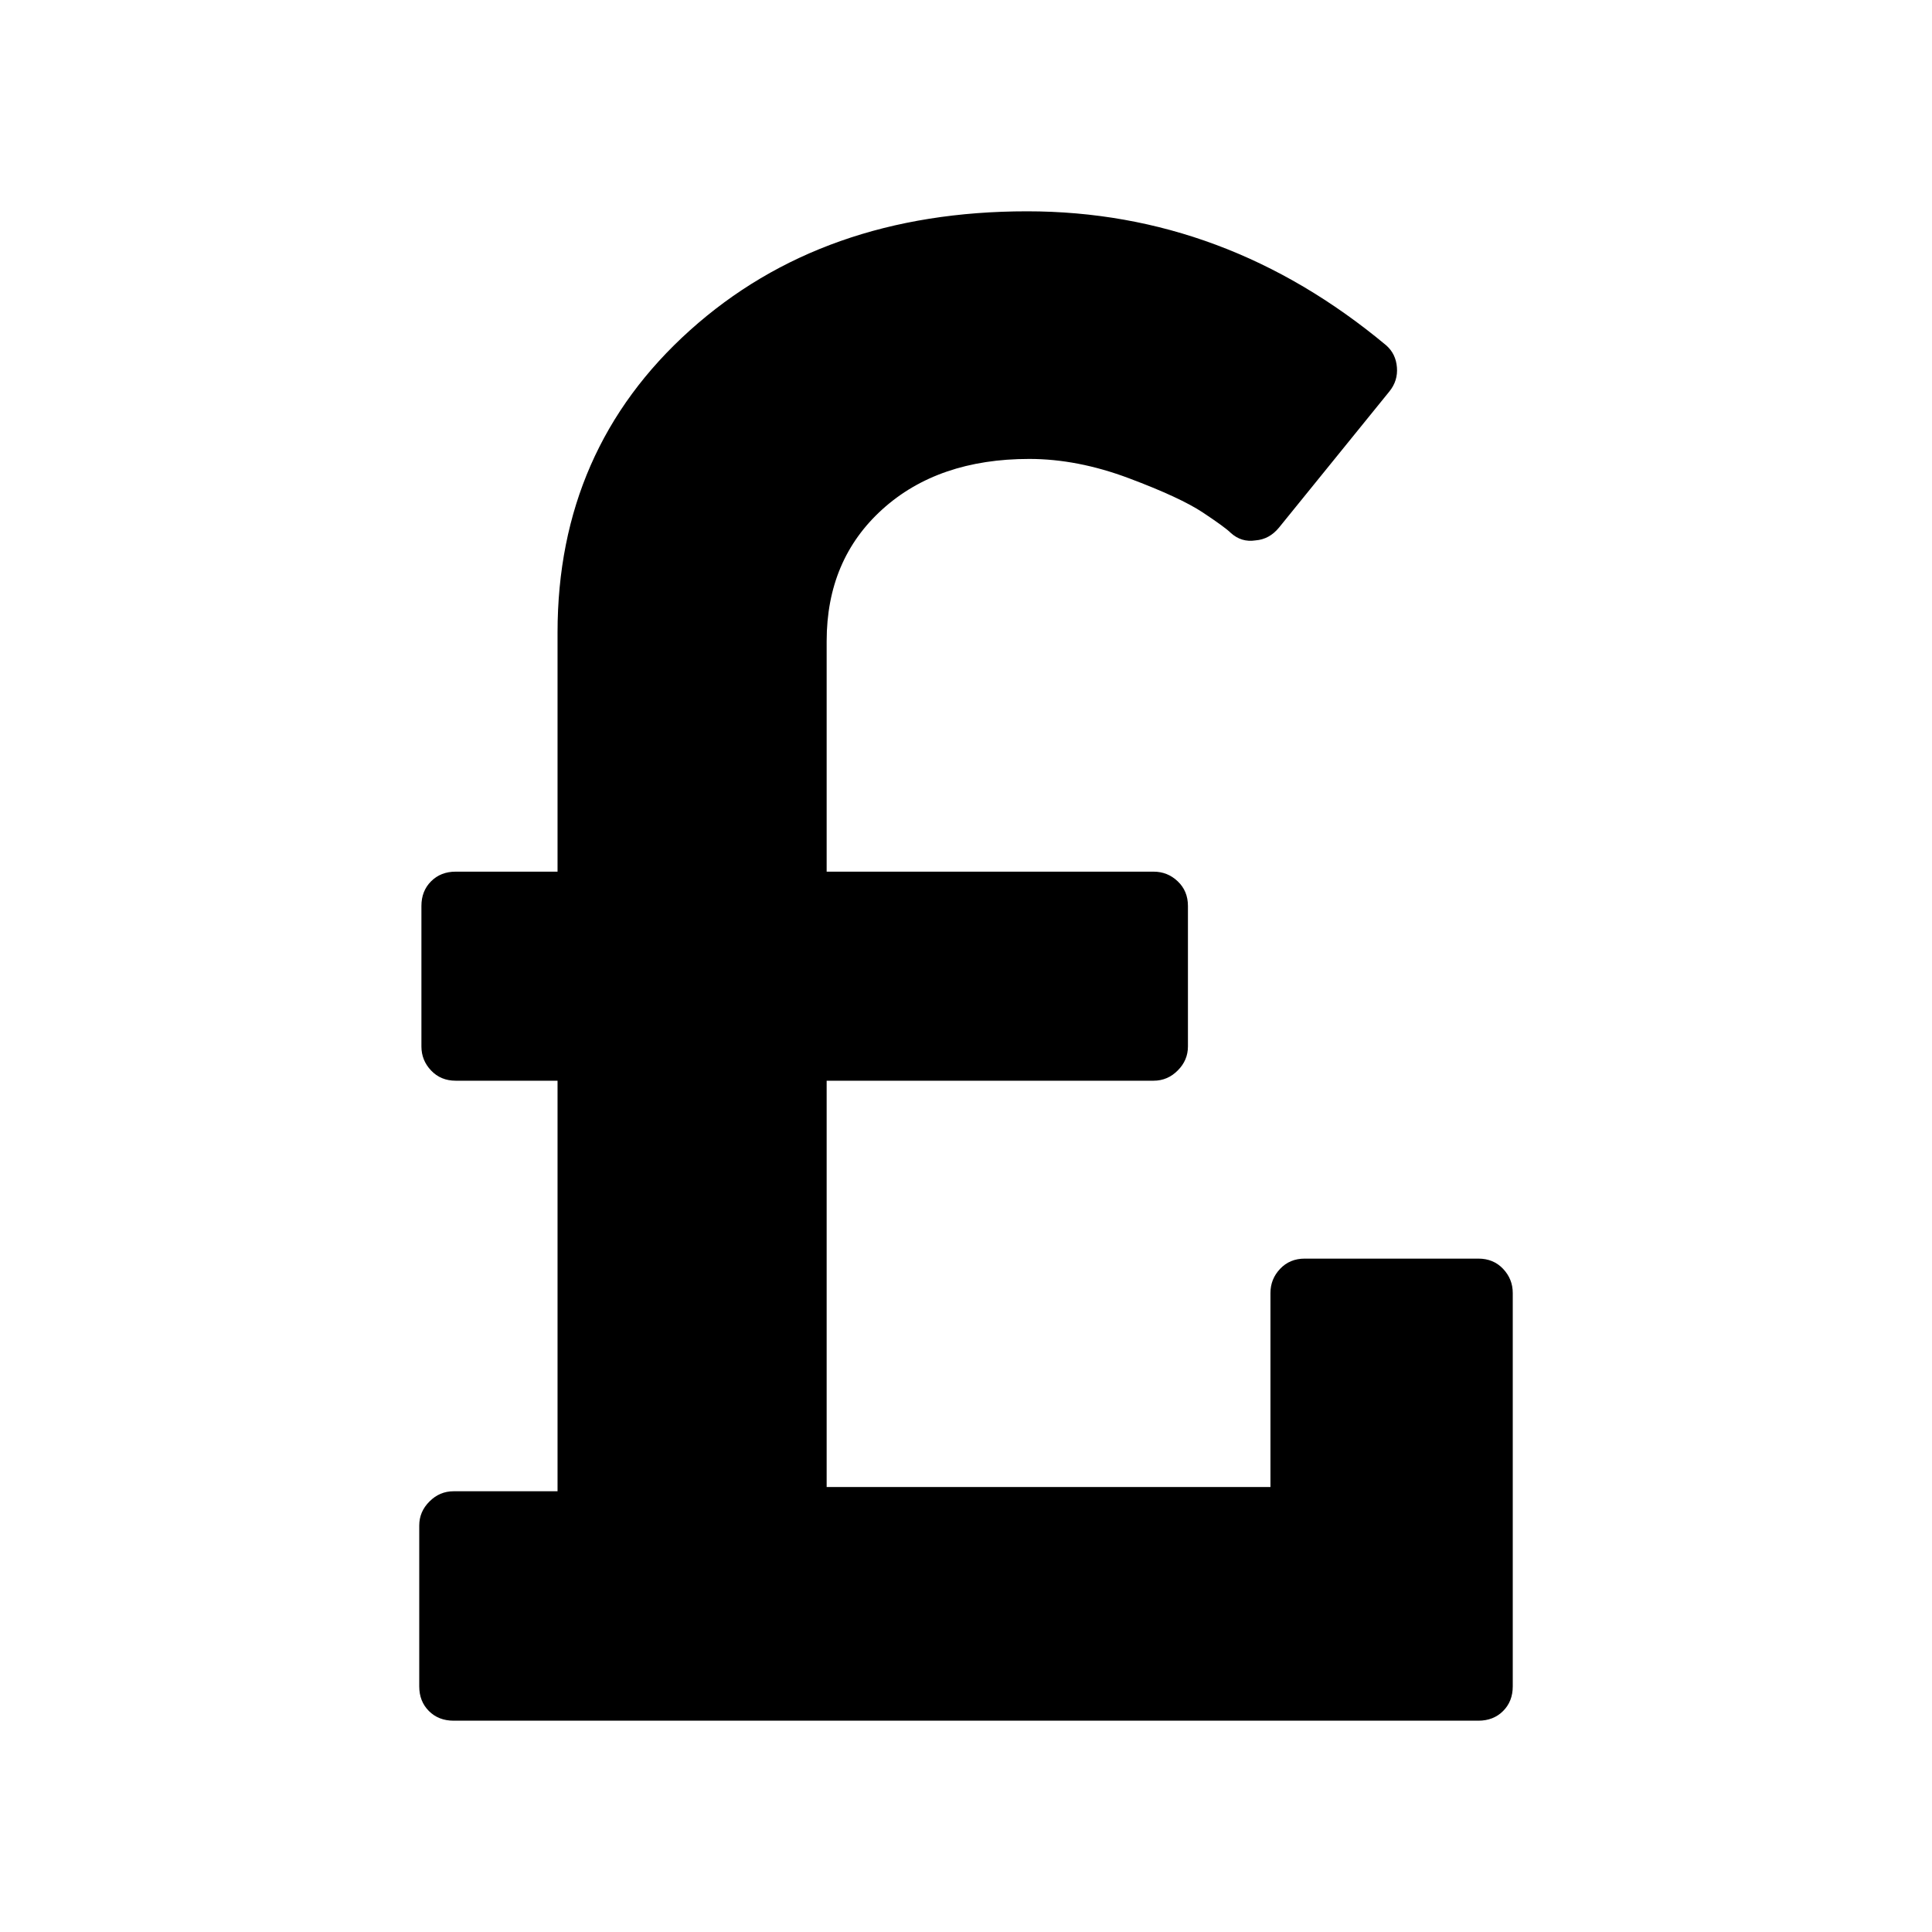
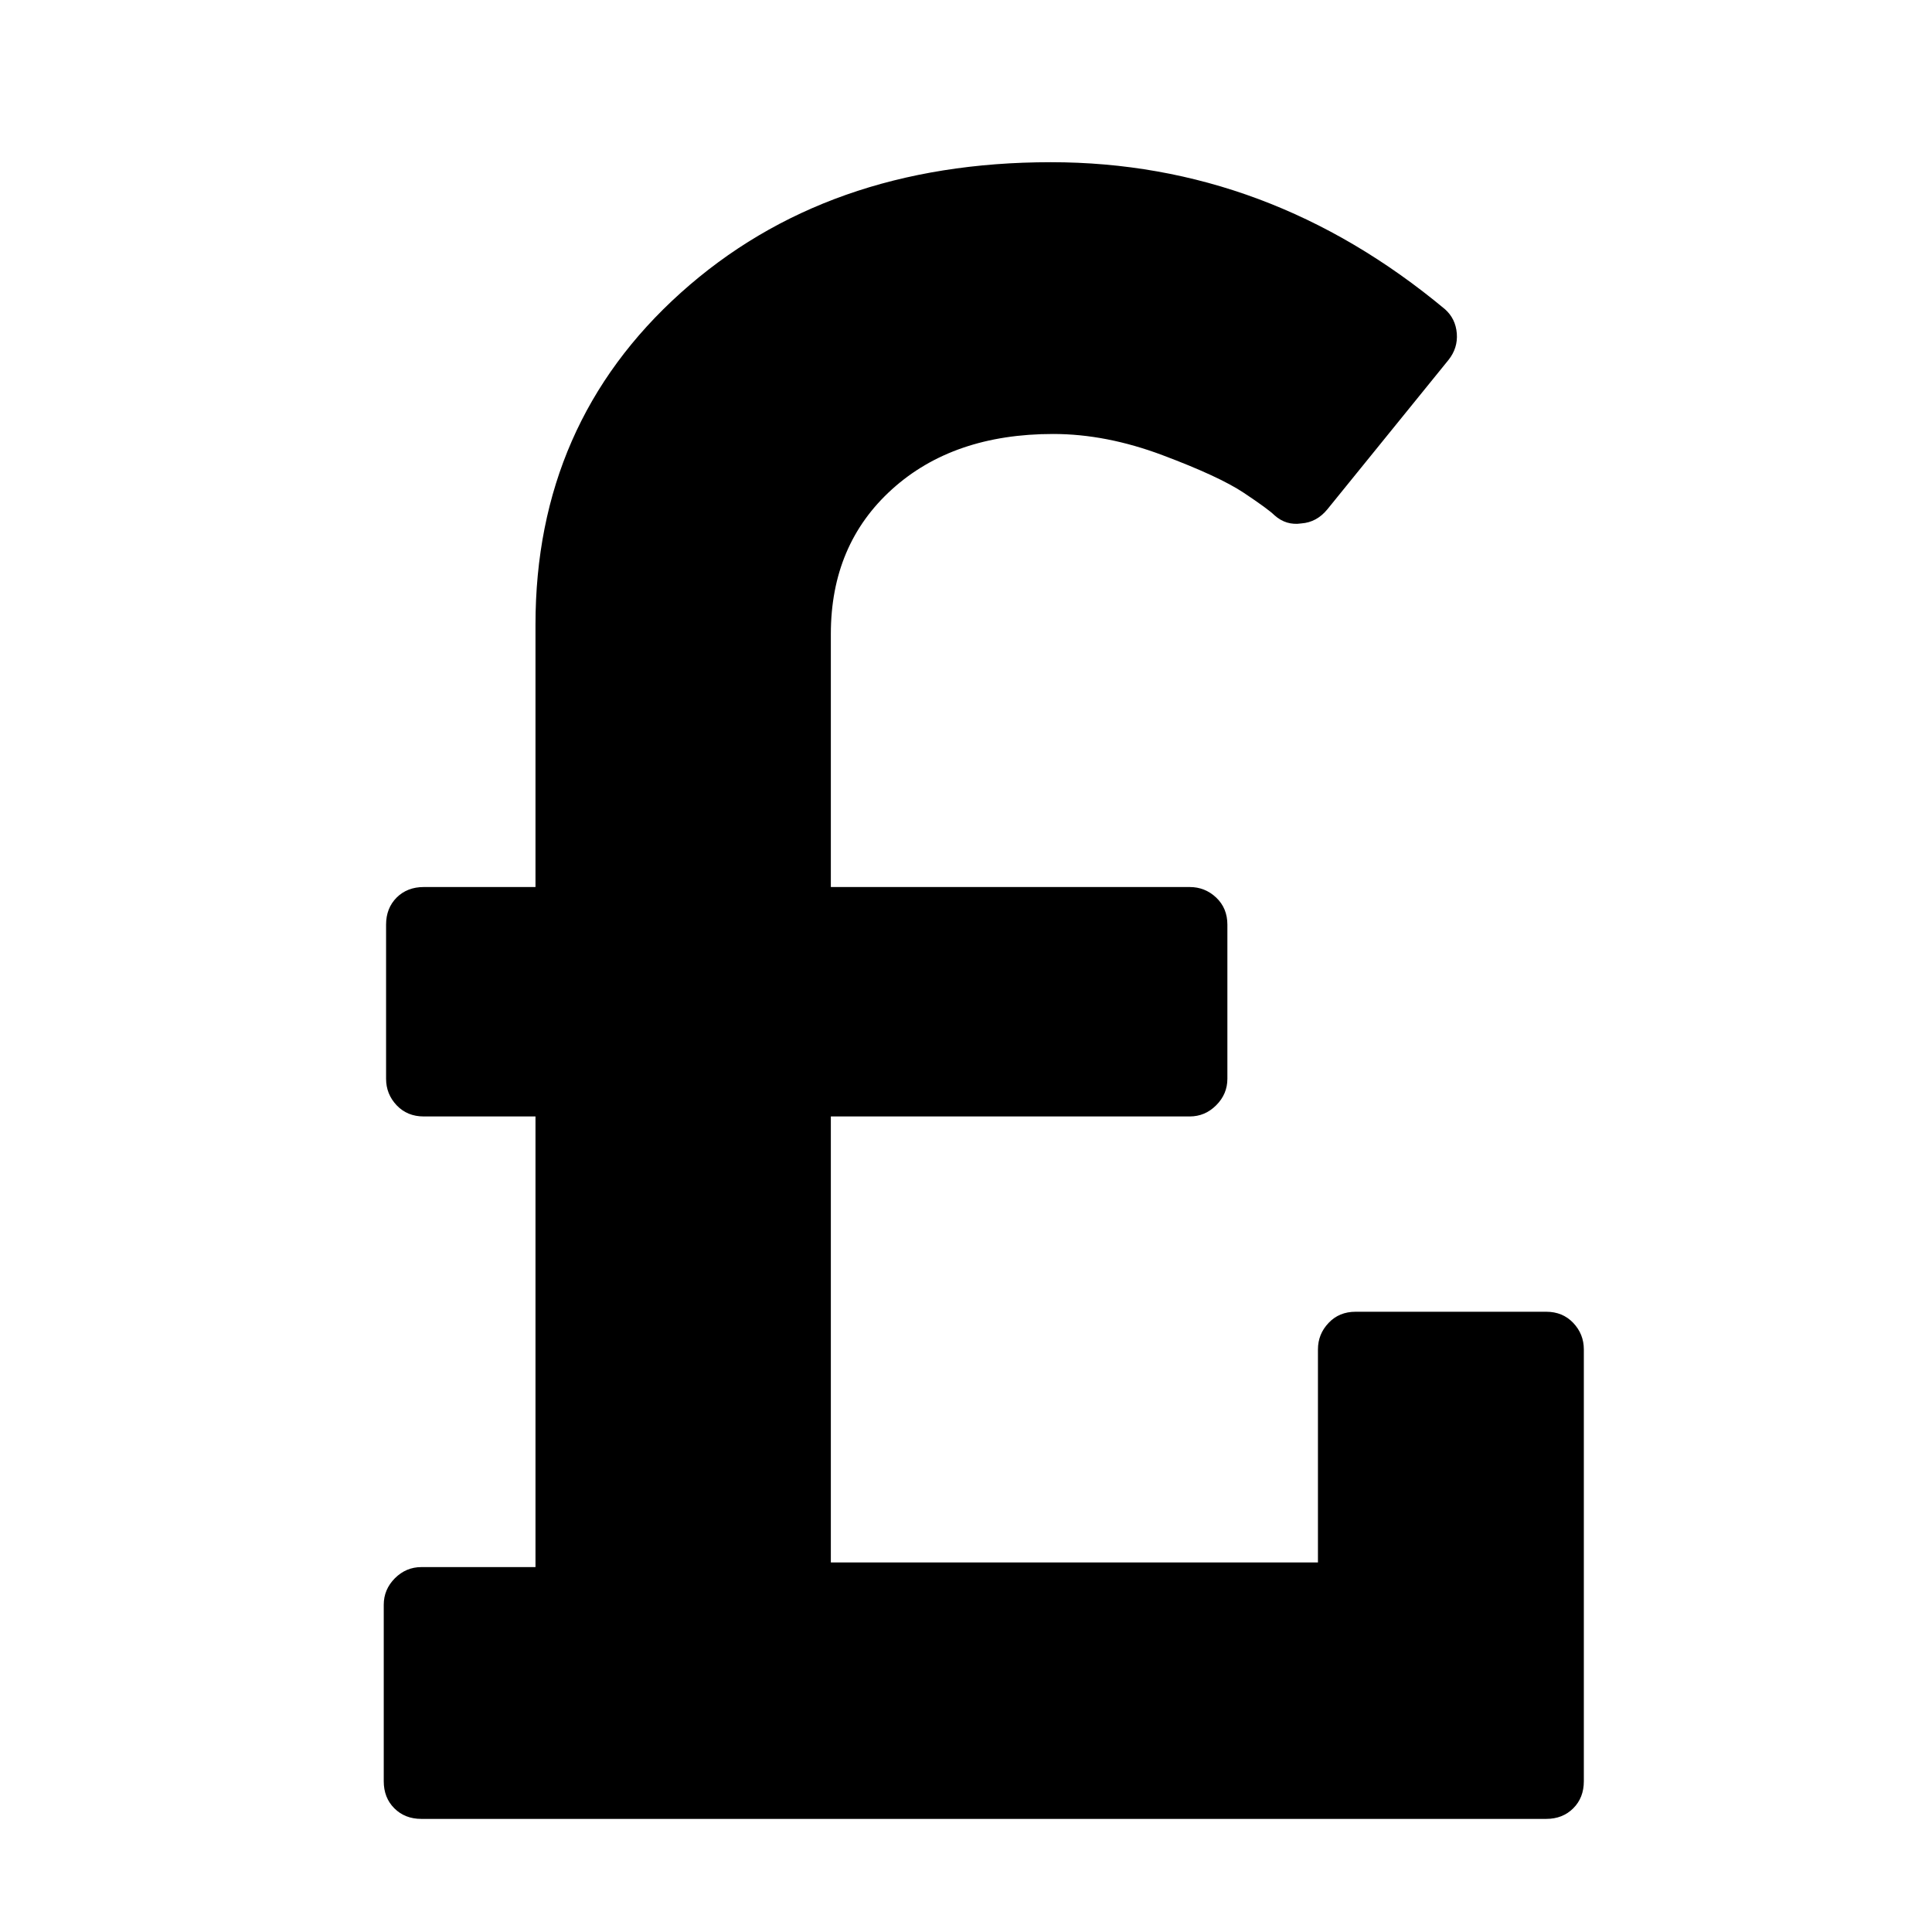
<svg xmlns="http://www.w3.org/2000/svg" version="1.1" x="0" y="0" width="24" height="24" viewBox="0, 0, 24, 24">
  <g id="icon-P" transform="translate(0, 0)">
-     <path d="M18.792,16.062 L18.792,20.949 Q18.792,21.135 18.672,21.255 Q18.552,21.375 18.365,21.375 L5.635,21.375 Q5.448,21.375 5.328,21.255 Q5.208,21.135 5.208,20.949 L5.208,18.951 Q5.208,18.778 5.335,18.652 Q5.461,18.525 5.635,18.525 L6.926,18.525 L6.926,13.425 L5.661,13.425 Q5.475,13.425 5.355,13.298 Q5.235,13.172 5.235,12.999 L5.235,11.254 Q5.235,11.068 5.355,10.948 Q5.475,10.828 5.661,10.828 L6.926,10.828 L6.926,7.858 Q6.926,5.581 8.571,4.103 Q10.216,2.625 12.759,2.625 Q15.223,2.625 17.22,4.29 Q17.34,4.396 17.353,4.563 Q17.367,4.729 17.26,4.862 L15.889,6.553 Q15.769,6.7 15.596,6.713 Q15.422,6.74 15.289,6.62 Q15.223,6.553 14.943,6.367 Q14.663,6.181 14.024,5.941 Q13.385,5.701 12.786,5.701 Q11.654,5.701 10.961,6.327 Q10.269,6.953 10.269,7.965 L10.269,10.828 L14.33,10.828 Q14.504,10.828 14.63,10.948 Q14.757,11.068 14.757,11.254 L14.757,12.999 Q14.757,13.172 14.63,13.298 Q14.504,13.425 14.33,13.425 L10.269,13.425 L10.269,18.472 L15.782,18.472 L15.782,16.062 Q15.782,15.889 15.902,15.762 Q16.022,15.635 16.208,15.635 L18.365,15.635 Q18.552,15.635 18.672,15.762 Q18.792,15.889 18.792,16.062 z" fill="#000000" />
+     <path d="M19.675,16.763 L19.675,22.127 Q19.675,22.332 19.544,22.463 Q19.412,22.595 19.208,22.595 L5.234,22.595 Q5.03,22.595 4.898,22.463 Q4.767,22.332 4.767,22.127 L4.767,19.935 Q4.767,19.745 4.905,19.606 Q5.044,19.467 5.234,19.467 L6.652,19.467 L6.652,13.869 L5.264,13.869 Q5.059,13.869 4.927,13.73 Q4.796,13.591 4.796,13.401 L4.796,11.486 Q4.796,11.282 4.927,11.15 Q5.059,11.019 5.264,11.019 L6.652,11.019 L6.652,7.759 Q6.652,5.26 8.457,3.637 Q10.262,2.015 13.054,2.015 Q15.758,2.015 17.951,3.842 Q18.082,3.959 18.097,4.142 Q18.111,4.324 17.994,4.471 L16.489,6.327 Q16.357,6.488 16.167,6.502 Q15.977,6.531 15.831,6.4 Q15.758,6.327 15.451,6.122 Q15.144,5.918 14.443,5.655 Q13.741,5.391 13.083,5.391 Q11.841,5.391 11.081,6.078 Q10.321,6.765 10.321,7.876 L10.321,11.019 L14.779,11.019 Q14.969,11.019 15.108,11.15 Q15.247,11.282 15.247,11.486 L15.247,13.401 Q15.247,13.591 15.108,13.73 Q14.969,13.869 14.779,13.869 L10.321,13.869 L10.321,19.409 L16.372,19.409 L16.372,16.763 Q16.372,16.573 16.504,16.434 Q16.635,16.295 16.84,16.295 L19.208,16.295 Q19.412,16.295 19.544,16.434 Q19.675,16.573 19.675,16.763 z" fill="#000000" />
  </g>
</svg>
